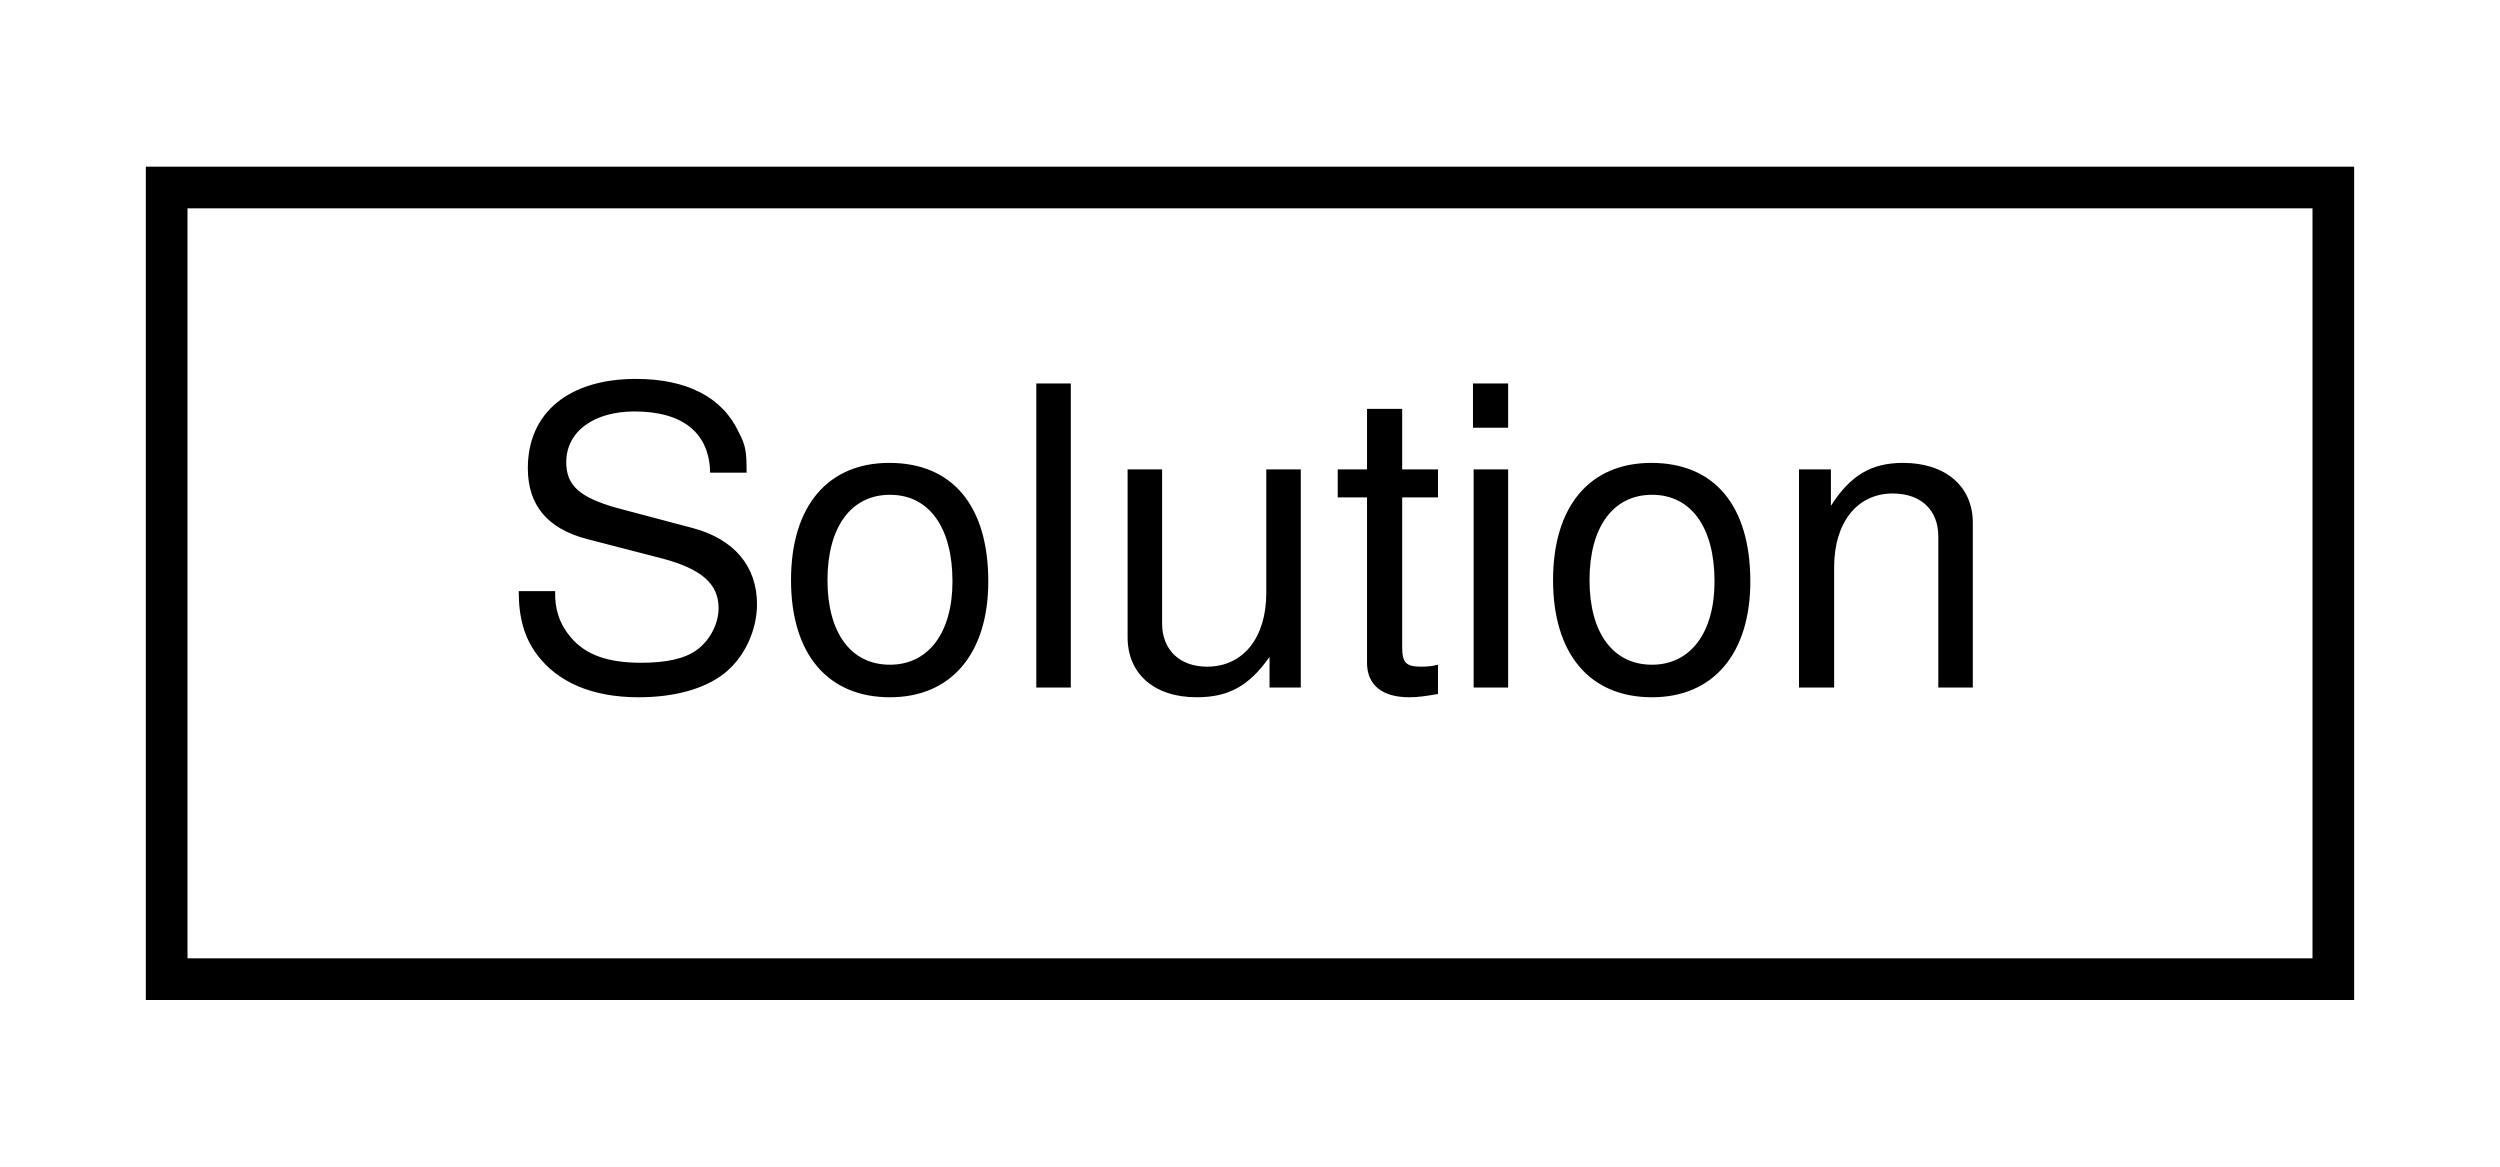
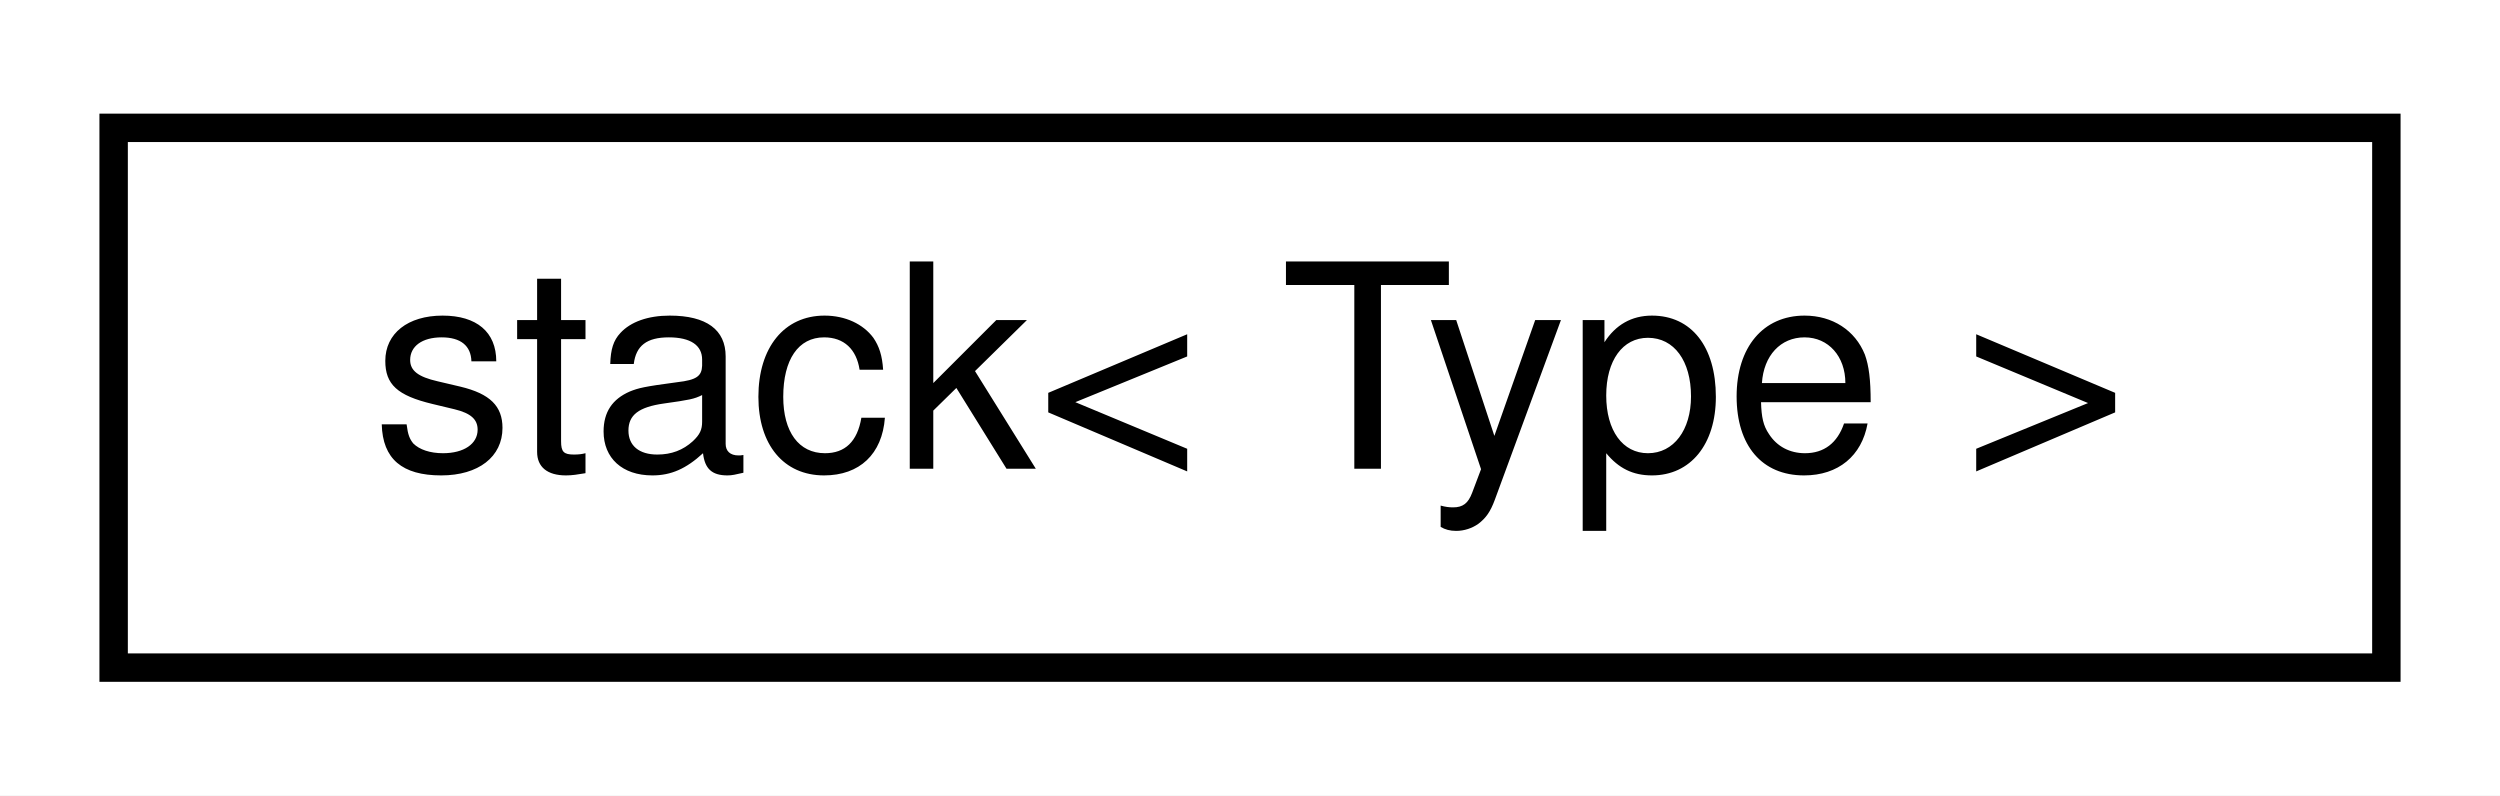
- <svg xmlns="http://www.w3.org/2000/svg" xmlns:xlink="http://www.w3.org/1999/xlink" width="60pt" height="28pt" viewBox="0.00 0.00 60.00 28.00">
+ <svg xmlns="http://www.w3.org/2000/svg" xmlns:xlink="http://www.w3.org/1999/xlink" width="88pt" height="28pt" viewBox="0.00 0.00 88.00 28.00">
  <g id="graph0" class="graph" transform="scale(1 1) rotate(0) translate(4 24)">
-     <polygon fill="white" stroke="transparent" points="-4,4 -4,-24 56,-24 56,4 -4,4" />
+     <polygon fill="white" stroke="transparent" points="-4,4 -4,-24 84,-24 84,4 -4,4" />
    <g id="node1" class="node">
      <g id="a_node1">
-         <a xlink:href="dd/d4f/class_solution.html" target="_top" xlink:title=" ">
-           <polygon fill="white" stroke="black" points="0,-0.5 0,-19.5 52,-19.5 52,-0.5 0,-0.5" />
-           <text text-anchor="middle" x="26" y="-7.5" font-family="Helvetica,sans-Serif" font-size="10.00">Solution</text>
+         <a xlink:href="d1/dc2/classstack.html" target="_top" xlink:title=" ">
+           <polygon fill="white" stroke="black" points="0,-0.5 0,-19.5 80,-19.5 80,-0.5 0,-0.5" />
+           <text text-anchor="middle" x="40" y="-7.5" font-family="Helvetica,sans-Serif" font-size="10.00">stack&lt; Type &gt;</text>
        </a>
      </g>
    </g>
  </g>
</svg>
